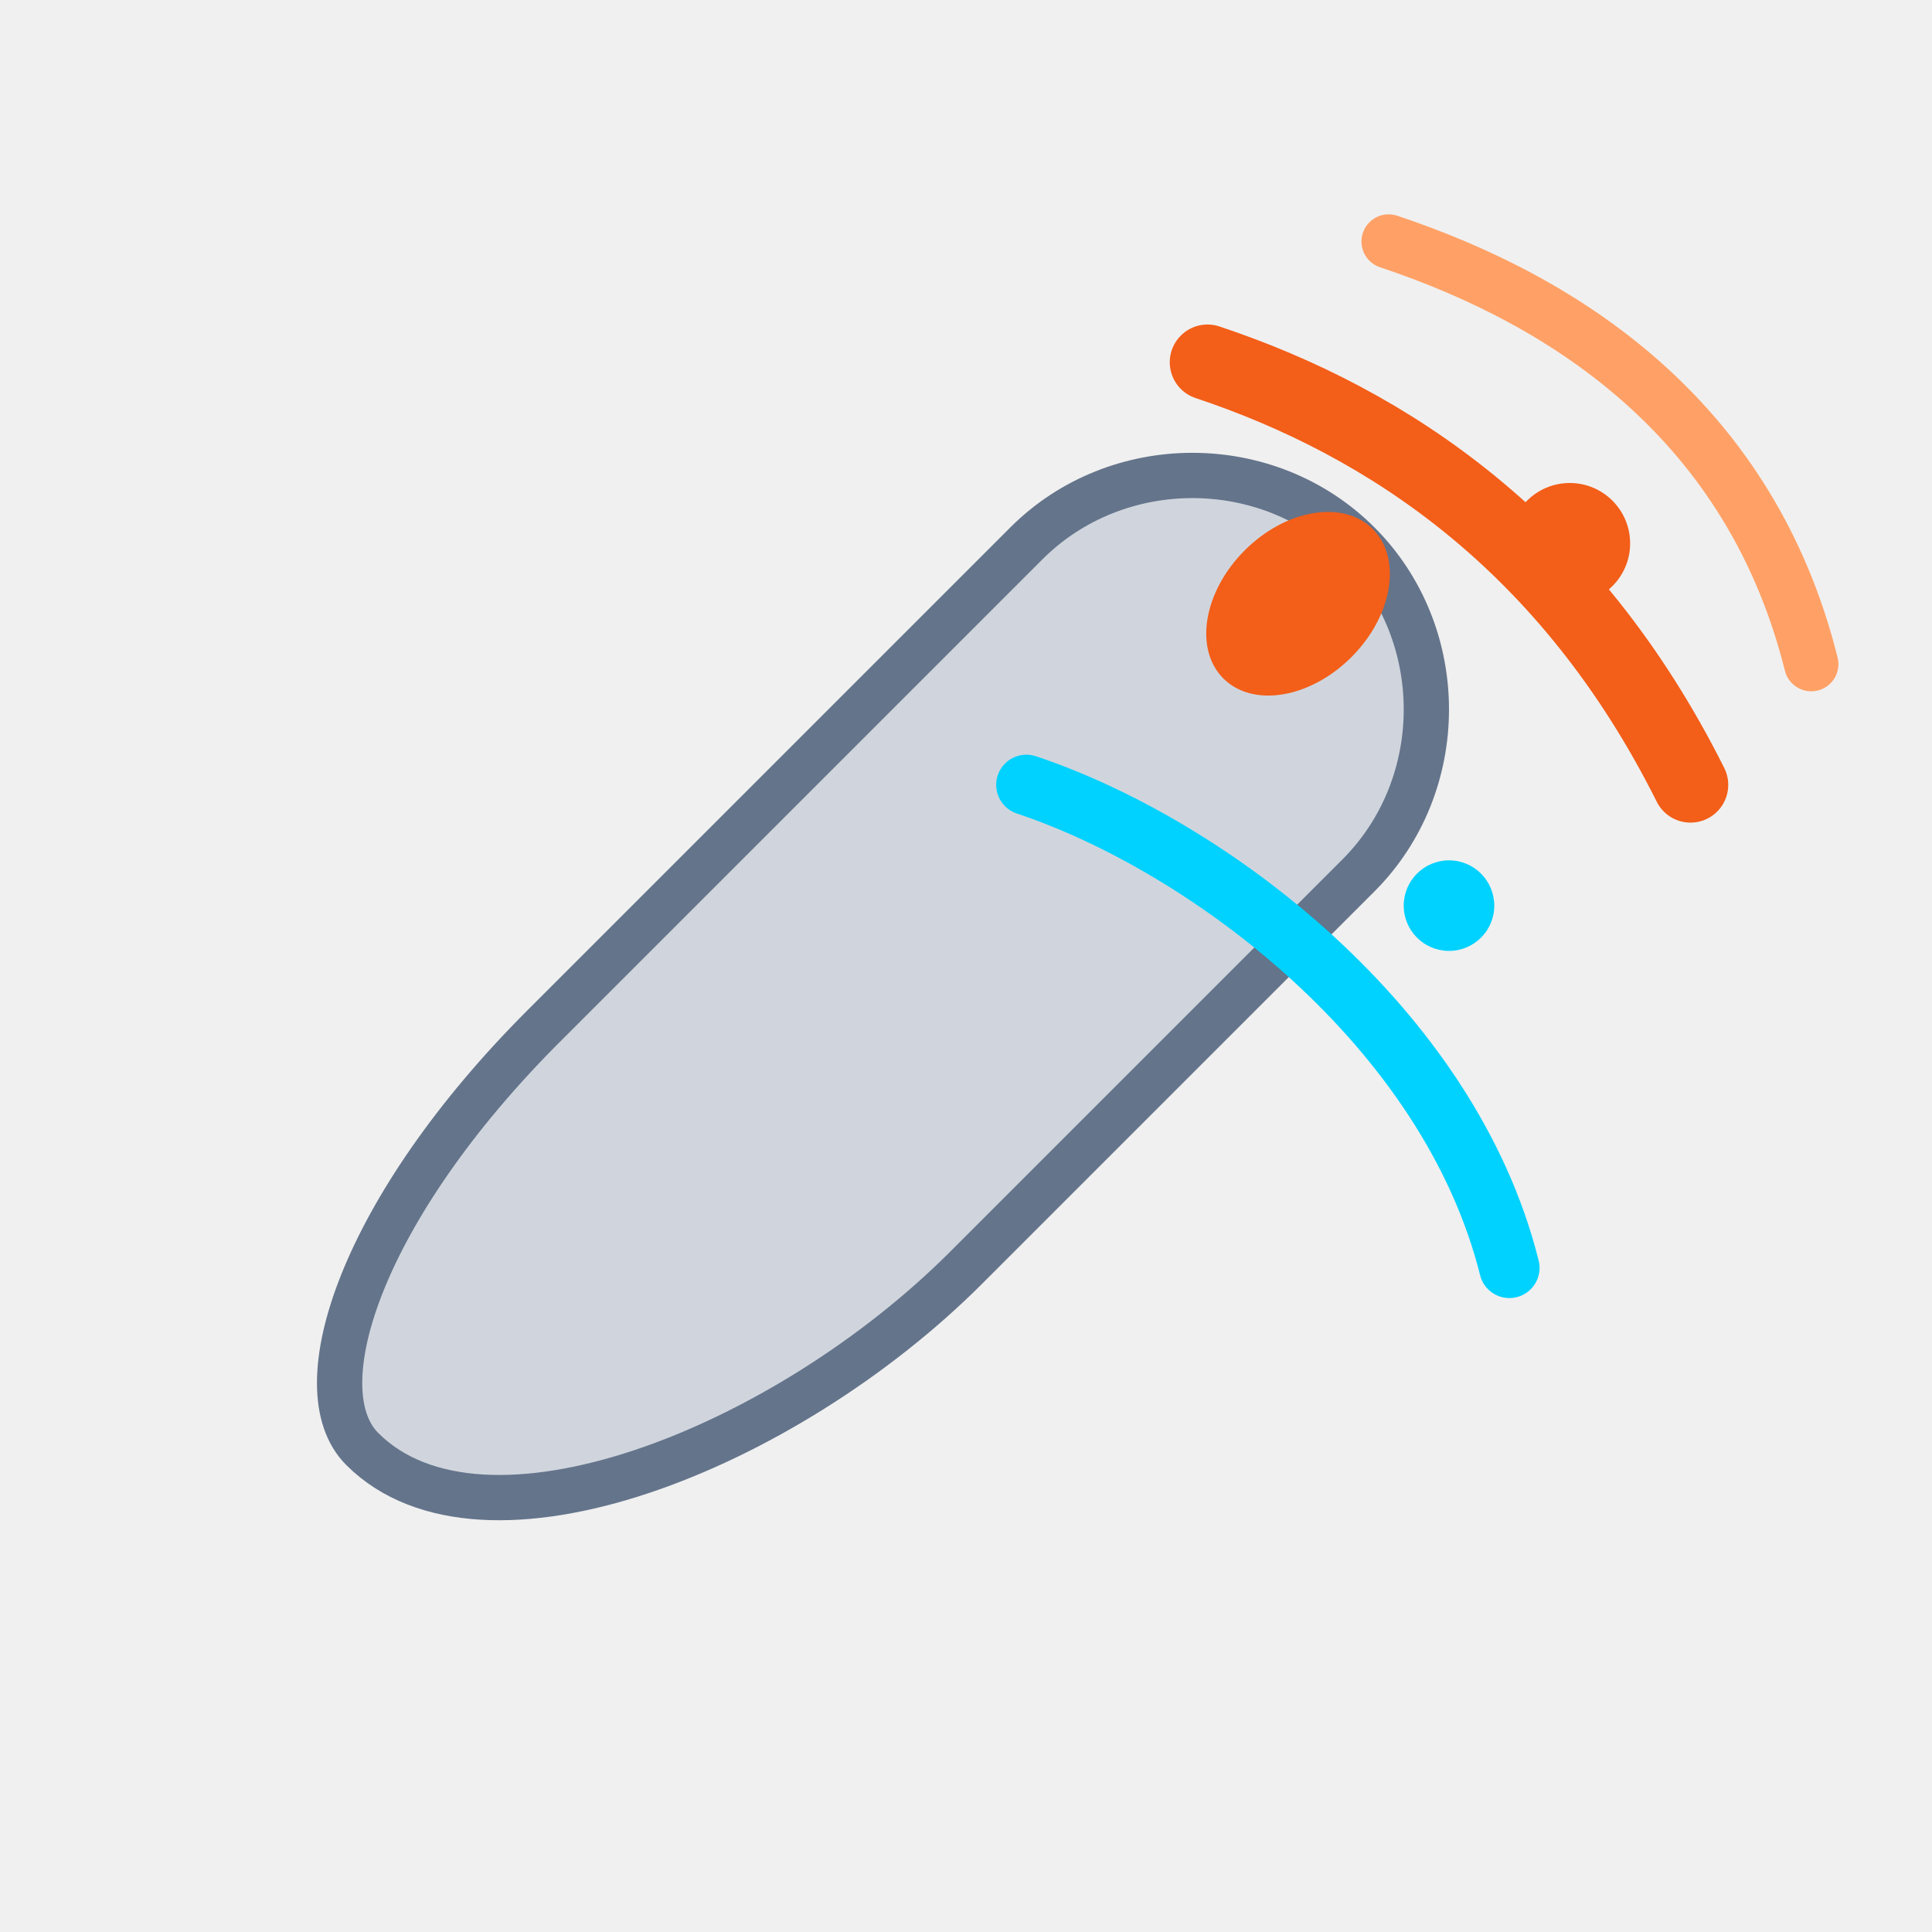
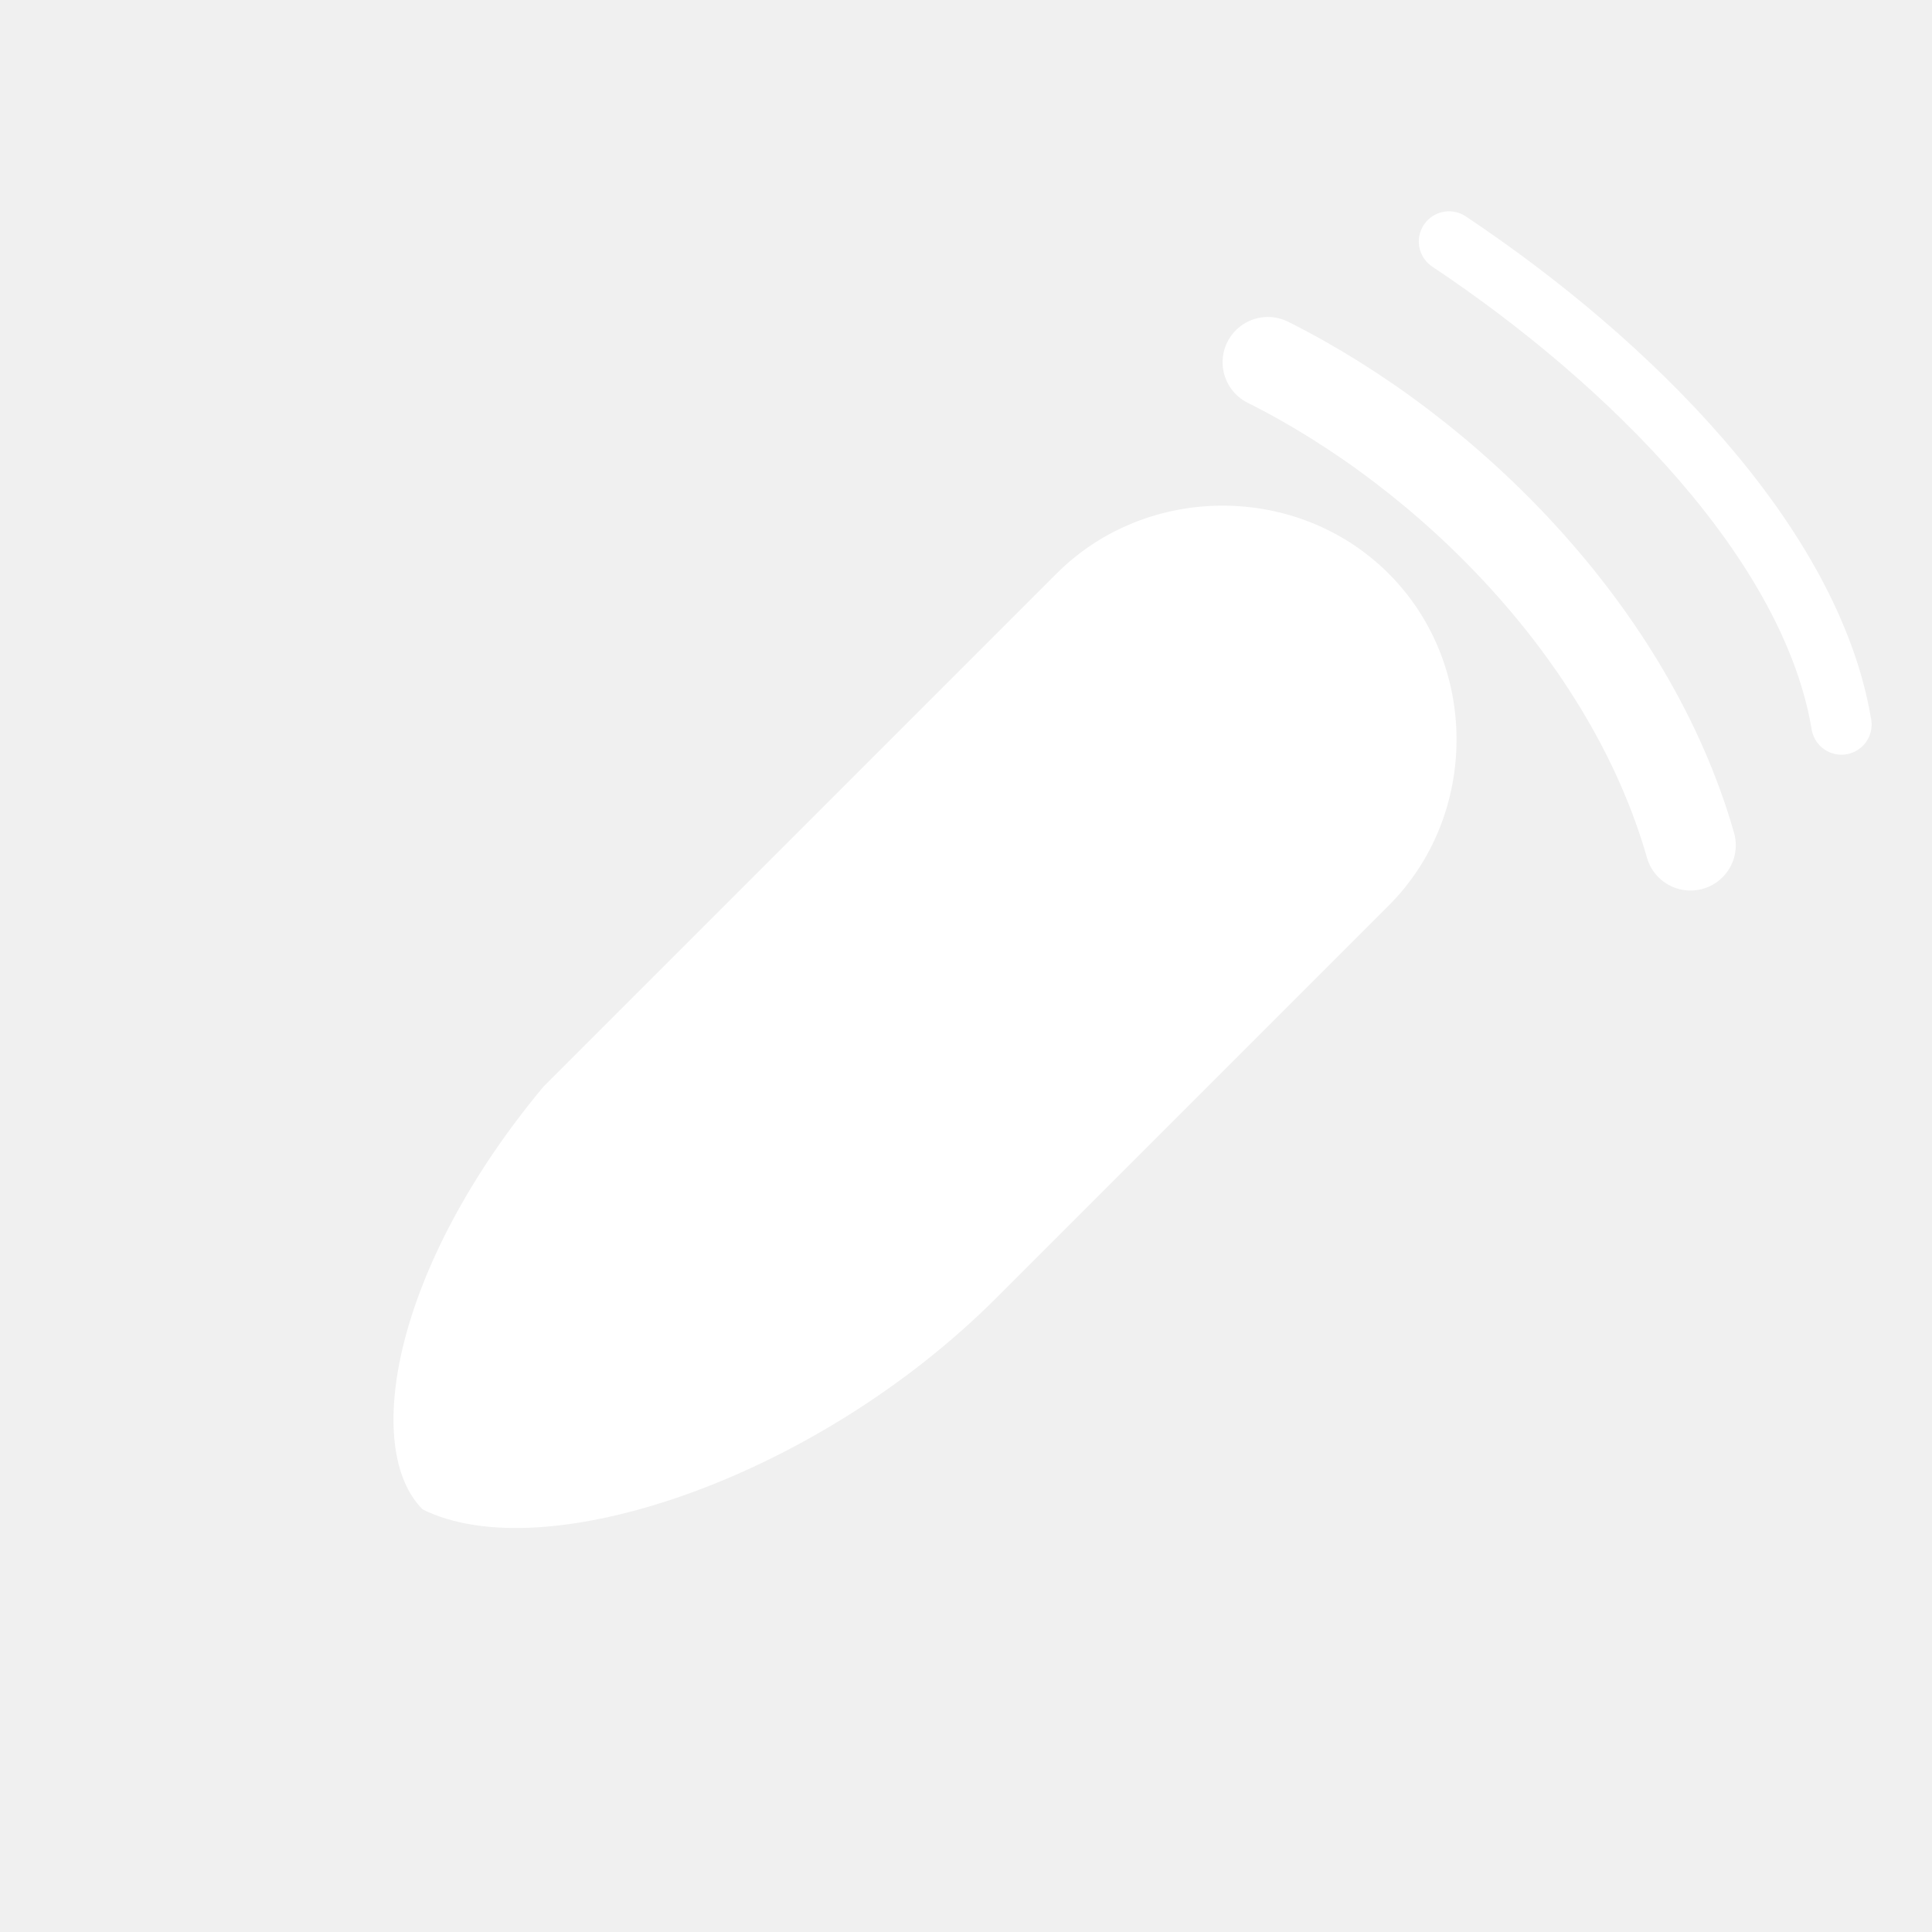
<svg xmlns="http://www.w3.org/2000/svg" viewBox="0 0 64 64" width="64" height="64">
-   <path d="M 12 48 C 10 46, 12 40, 18 34 L 34 18 C 37 15, 42 15, 45 18 C 48 21, 48 26, 45 29 L 32 42 C 26 48, 16 52, 12 48 Z" fill="#d0d5dd" stroke="#64748b" stroke-width="1.5" />
-   <ellipse cx="43" cy="20" rx="3.5" ry="2.5" fill="#f35e18" transform="rotate(-45 43 20)" />
-   <path d="M 40 12 C 46 14, 52 18, 56 26" fill="none" stroke="#f35e18" stroke-width="2.5" stroke-linecap="round" />
-   <path d="M 46 8 C 52 10, 58 14, 60 22" fill="none" stroke="#ffa166" stroke-width="1.8" stroke-linecap="round" />
-   <path d="M 34 26 C 40 28, 48 34, 50 42" fill="none" stroke="#00d2ff" stroke-width="2.0" stroke-linecap="round" />
-   <circle cx="52" cy="18" r="2.0" fill="#f35e18" />
-   <circle cx="48" cy="30" r="1.5" fill="#00d2ff" />
+   <path d="M 14 50 C 12 48 13 42 18 36 L 35 19 C 38 16 43 16 46 19 C 49 22 49 27 46 30 L 33 43 C 27 49 18 52 14 50 Z" fill="#FFFFFF" />
+   <path d="M 42 12 C 48 15 54 21 56 28" fill="none" stroke="#FFFFFF" stroke-width="3" stroke-linecap="round" />
+   <path d="M 48 8 C 54 12 60 18 61 24" fill="none" stroke="#FFFFFF" stroke-width="2" stroke-linecap="round" />
</svg>
